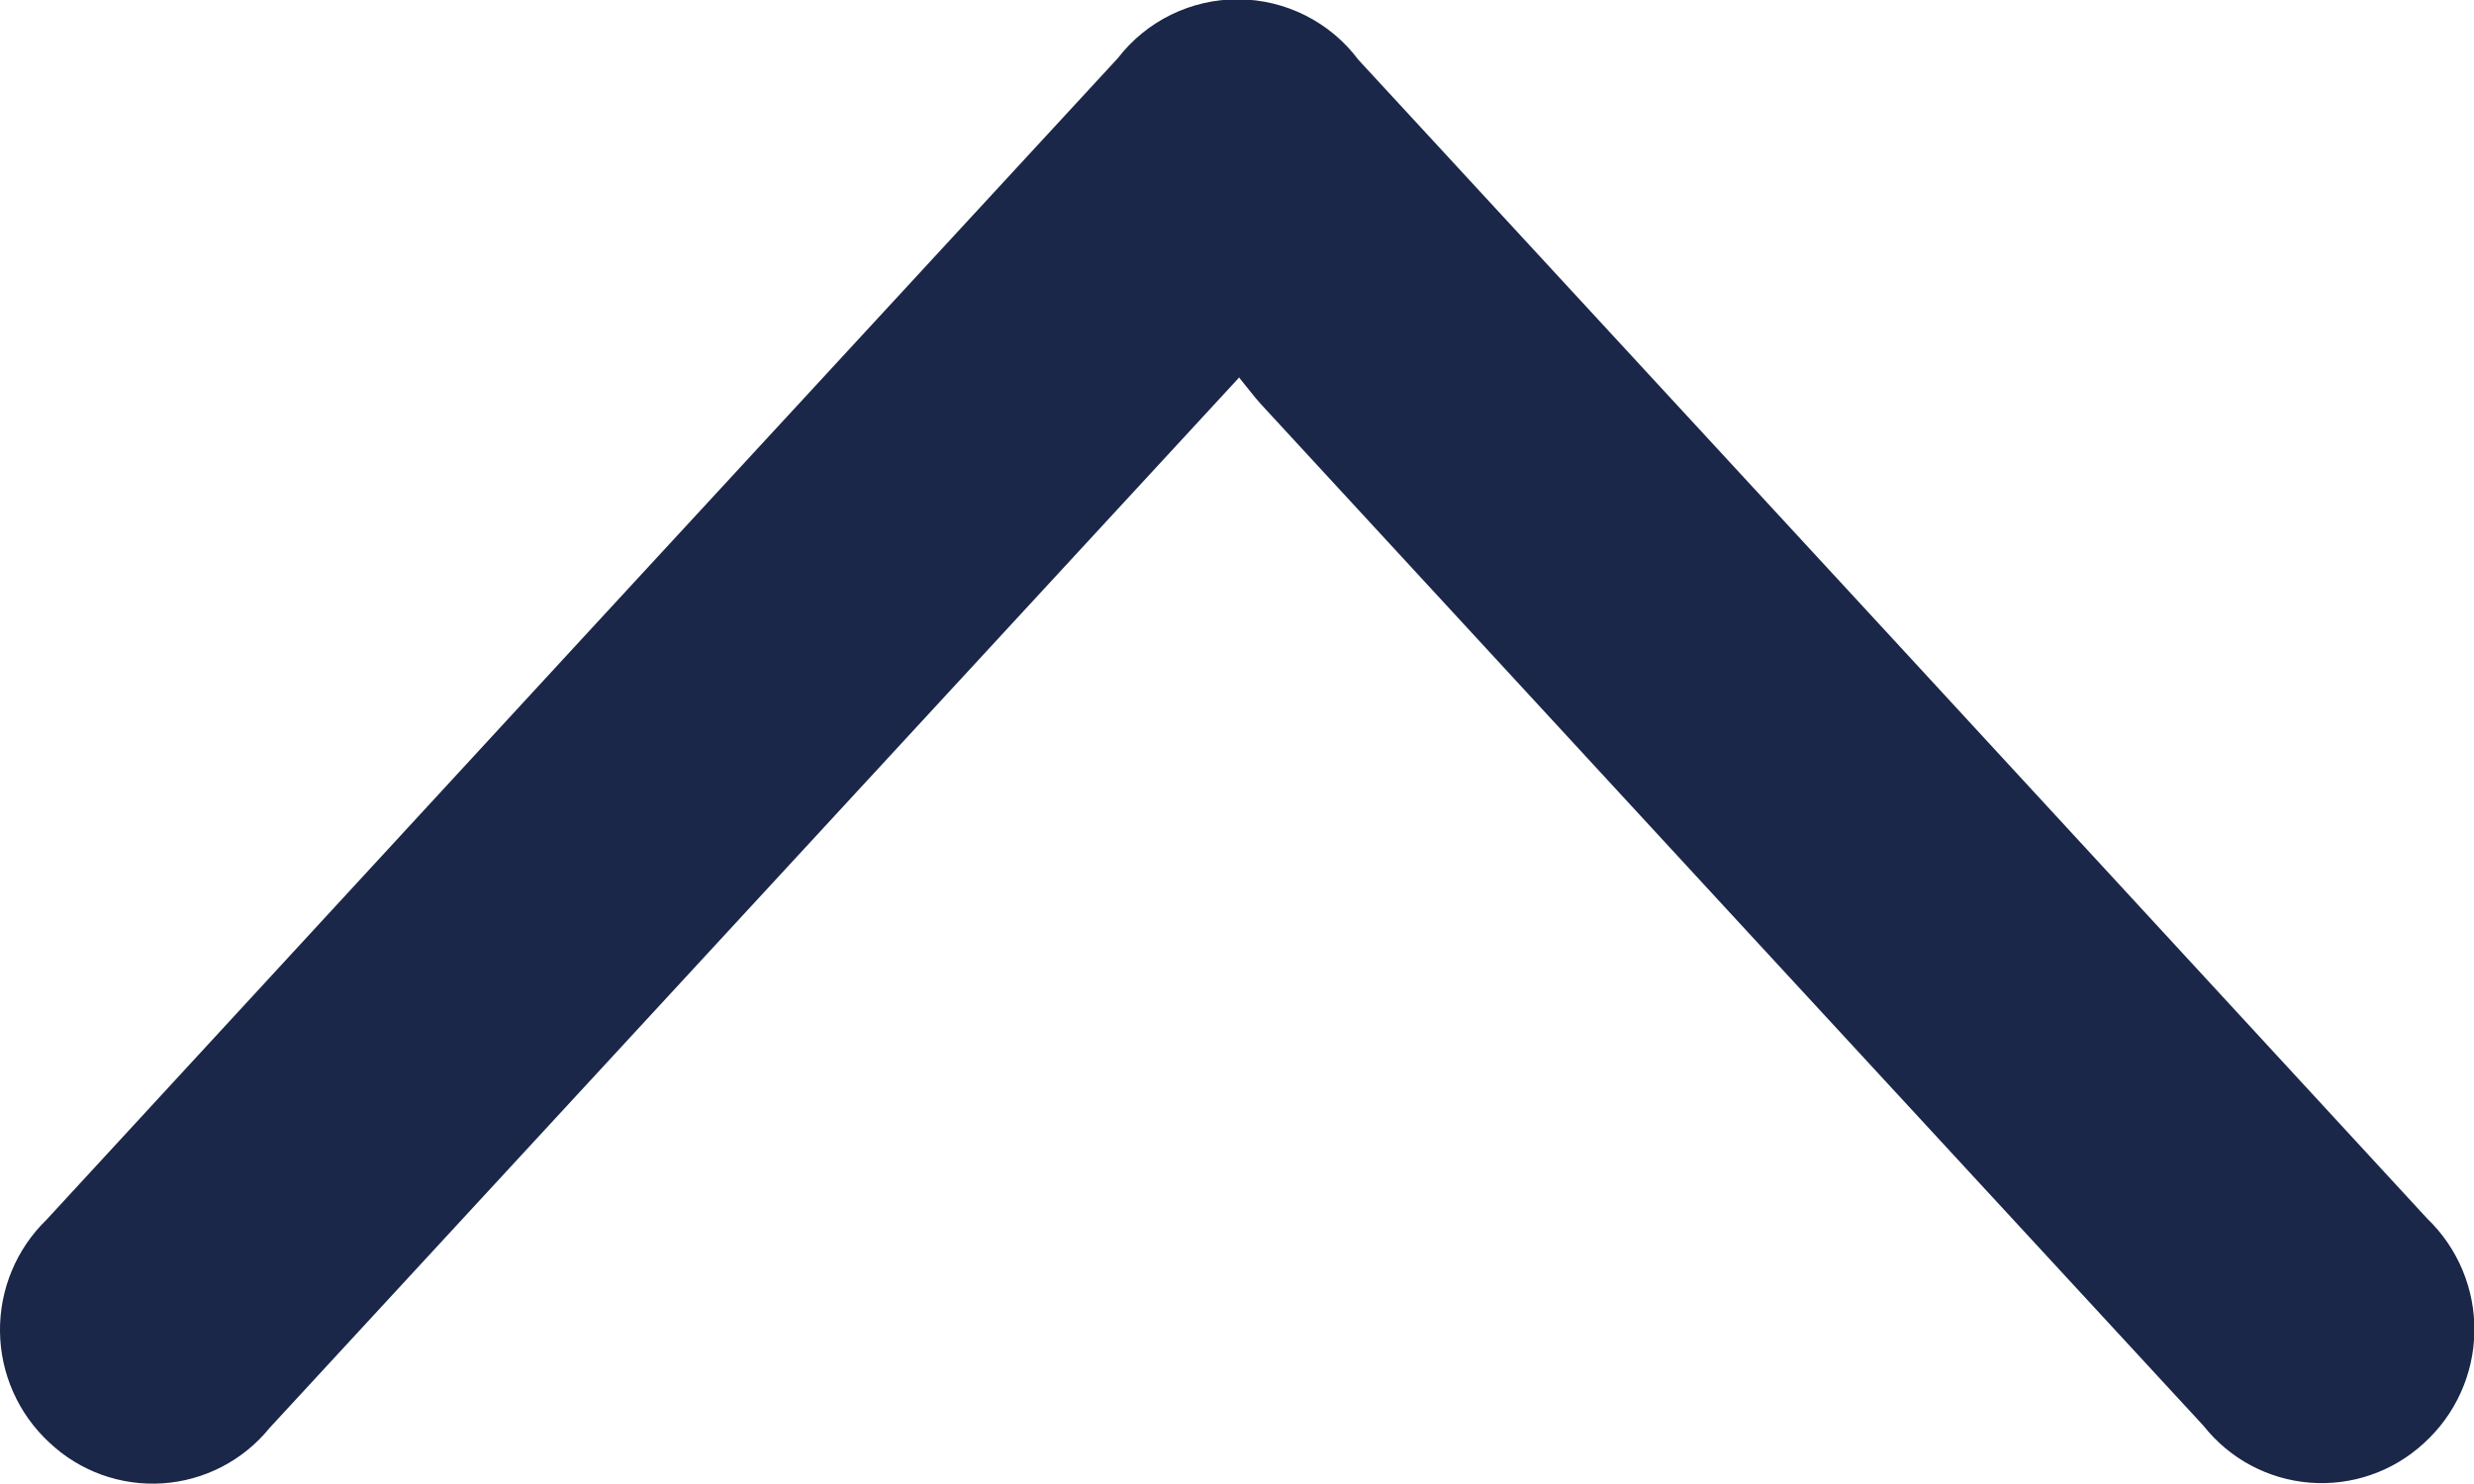
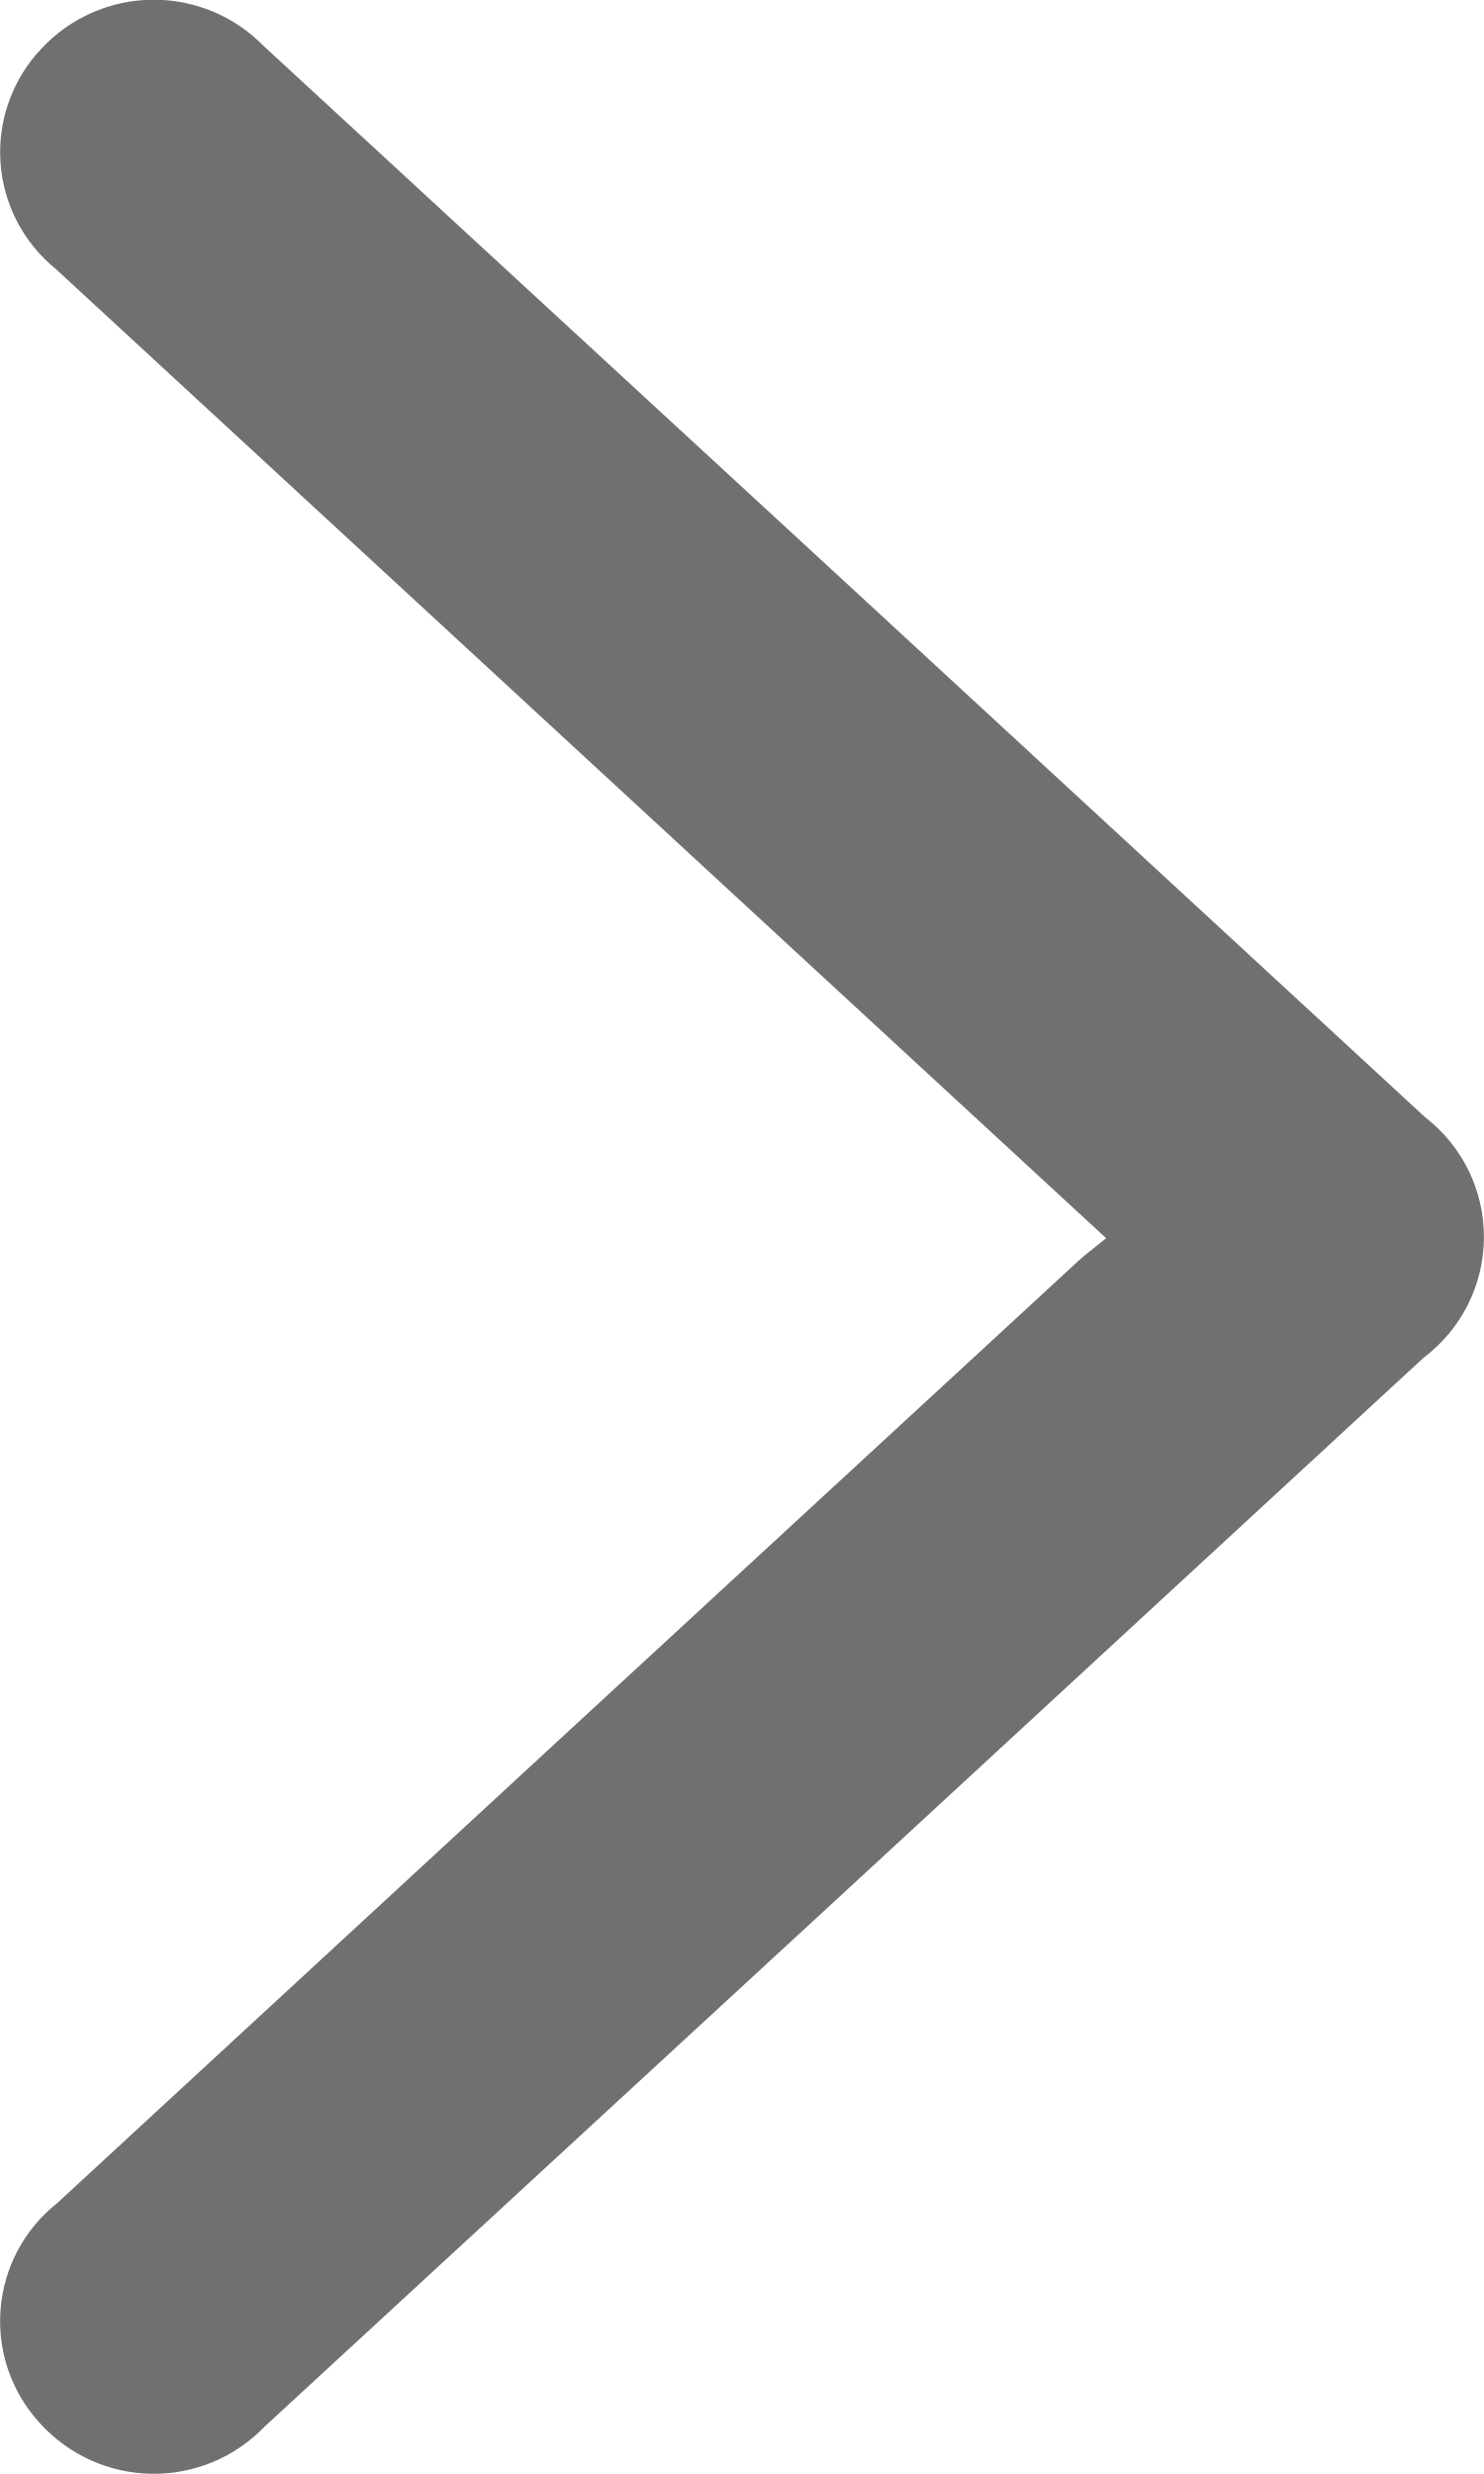
- <svg xmlns="http://www.w3.org/2000/svg" viewBox="0 0 20 12">
+ <svg xmlns="http://www.w3.org/2000/svg" viewBox="0 0 18 30">
  <defs>
-     <style>.a{fill:none;}.b{clip-path:url(#a);}.c{fill:#1a2748;fill-rule:evenodd;}</style>
-     <clipPath id="a">
-       <path class="a" d="M0-344.614H12v20H0Z" transform="translate(0 344.614)" />
+     <style>
+       .cls-1, .cls-3 {
+         fill: #707070;
+       }
+ 
+       .cls-2 {
+         clip-path: url(#clip-path);
+       }
+ 
+       .cls-3 {
+         fill-rule: evenodd;
+       }
+     </style>
+     <clipPath id="clip-path">
+       <path id="패스_9" data-name="패스 9" class="cls-1" d="M0-344.614H18v30H0Z" transform="translate(0 344.614)" />
    </clipPath>
  </defs>
-   <g transform="translate(397.614 568) rotate(-90)">
-     <g class="b" transform="translate(556 -397.614)">
-       <g transform="translate(0 0)">
-         <path class="c" d="M-144.267-162.5l-5.07-4.678q-1.711-1.579-3.422-3.158a1.216,1.216,0,0,1-.116-1.782,1.241,1.241,0,0,1,1.8-.021q4.7,4.328,9.393,8.661a1.221,1.221,0,0,1-.013,1.944q-4.683,4.323-9.371,8.641a1.242,1.242,0,0,1-1.816-.027,1.217,1.217,0,0,1,.14-1.781q4.127-3.81,8.258-7.617c.063-.058.133-.109.223-.183" transform="translate(153.212 172.515)" />
+   <g id="그룹_242" data-name="그룹 242" transform="translate(-556 397.614)">
+     <g id="그룹_3" data-name="그룹 3" class="cls-2" transform="translate(556 -397.614)">
+       <g id="그룹_2" data-name="그룹 2" transform="translate(0 0)">
+         <path id="패스_8" data-name="패스 8" class="cls-3" d="M-139.795-157.5l-7.606-7.017q-2.567-2.368-5.134-4.736a1.824,1.824,0,0,1-.174-2.673,1.862,1.862,0,0,1,2.694-.032q7.048,6.492,14.089,12.991a1.832,1.832,0,0,1-.019,2.916q-7.025,6.485-14.057,12.961a1.863,1.863,0,0,1-2.725-.04,1.826,1.826,0,0,1,.21-2.671q6.191-5.715,12.386-11.425c.095-.087.2-.164.335-.274" transform="translate(153.212 172.515)" />
      </g>
    </g>
  </g>
</svg>
